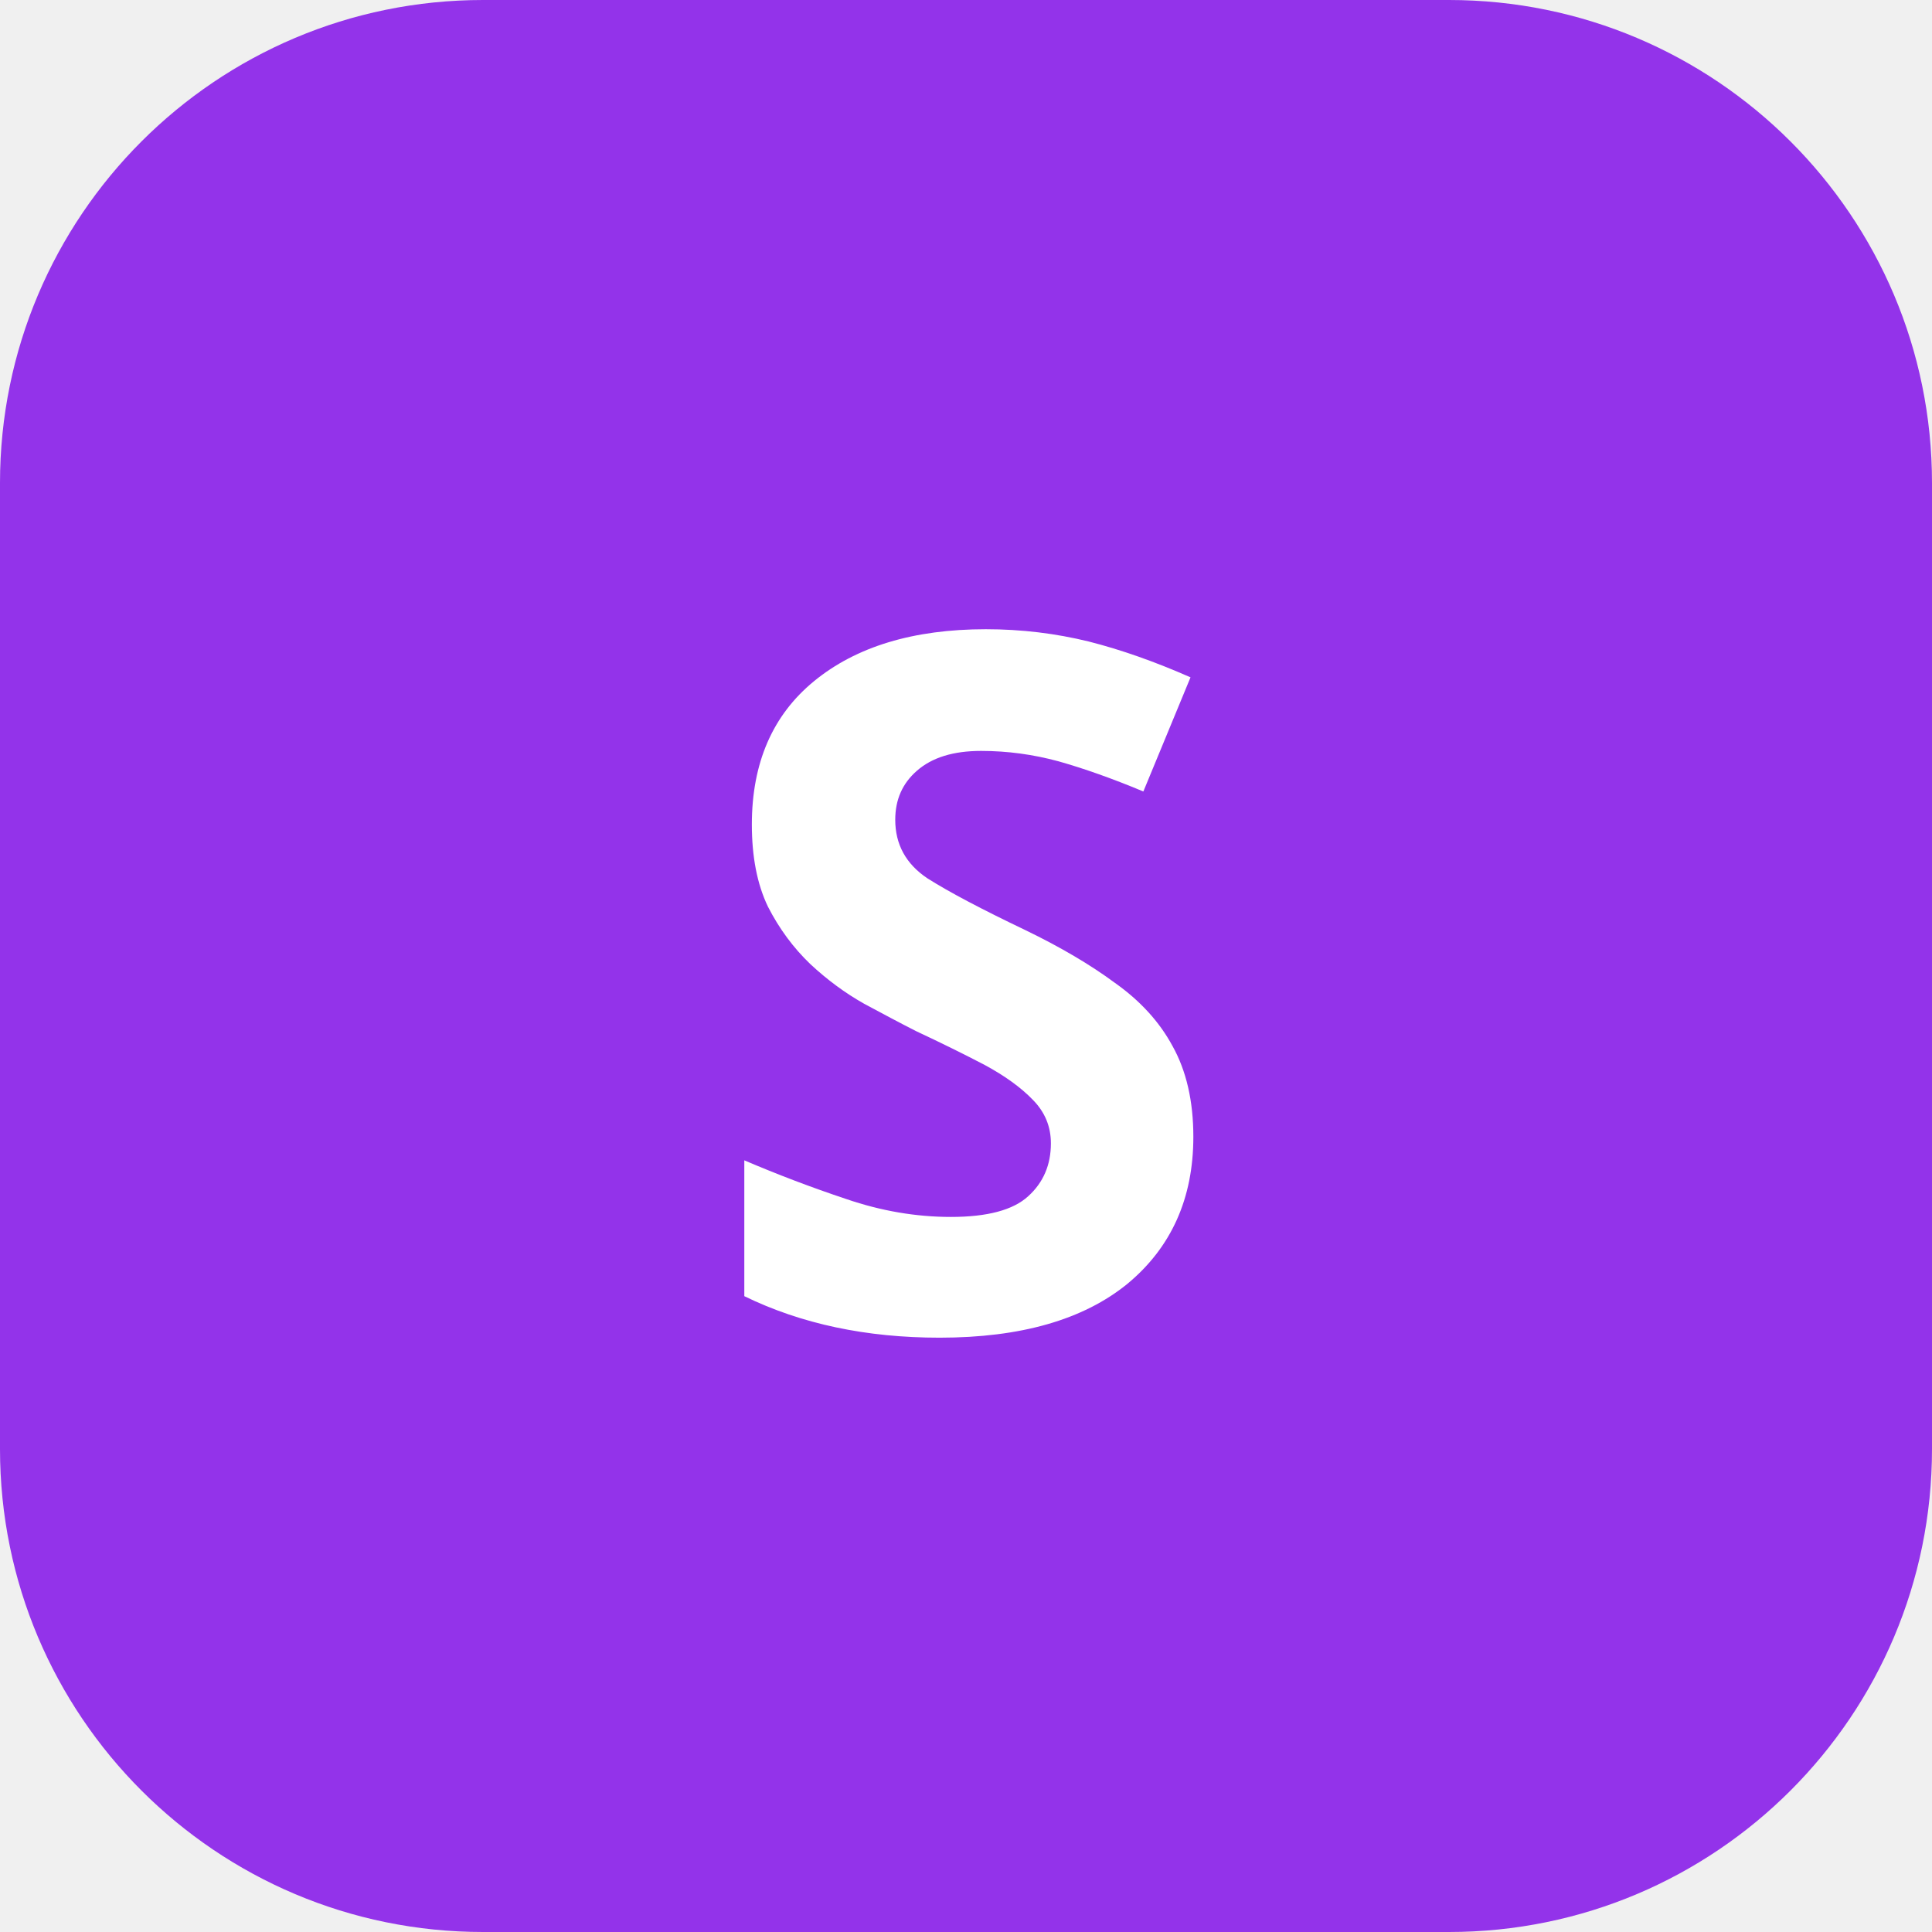
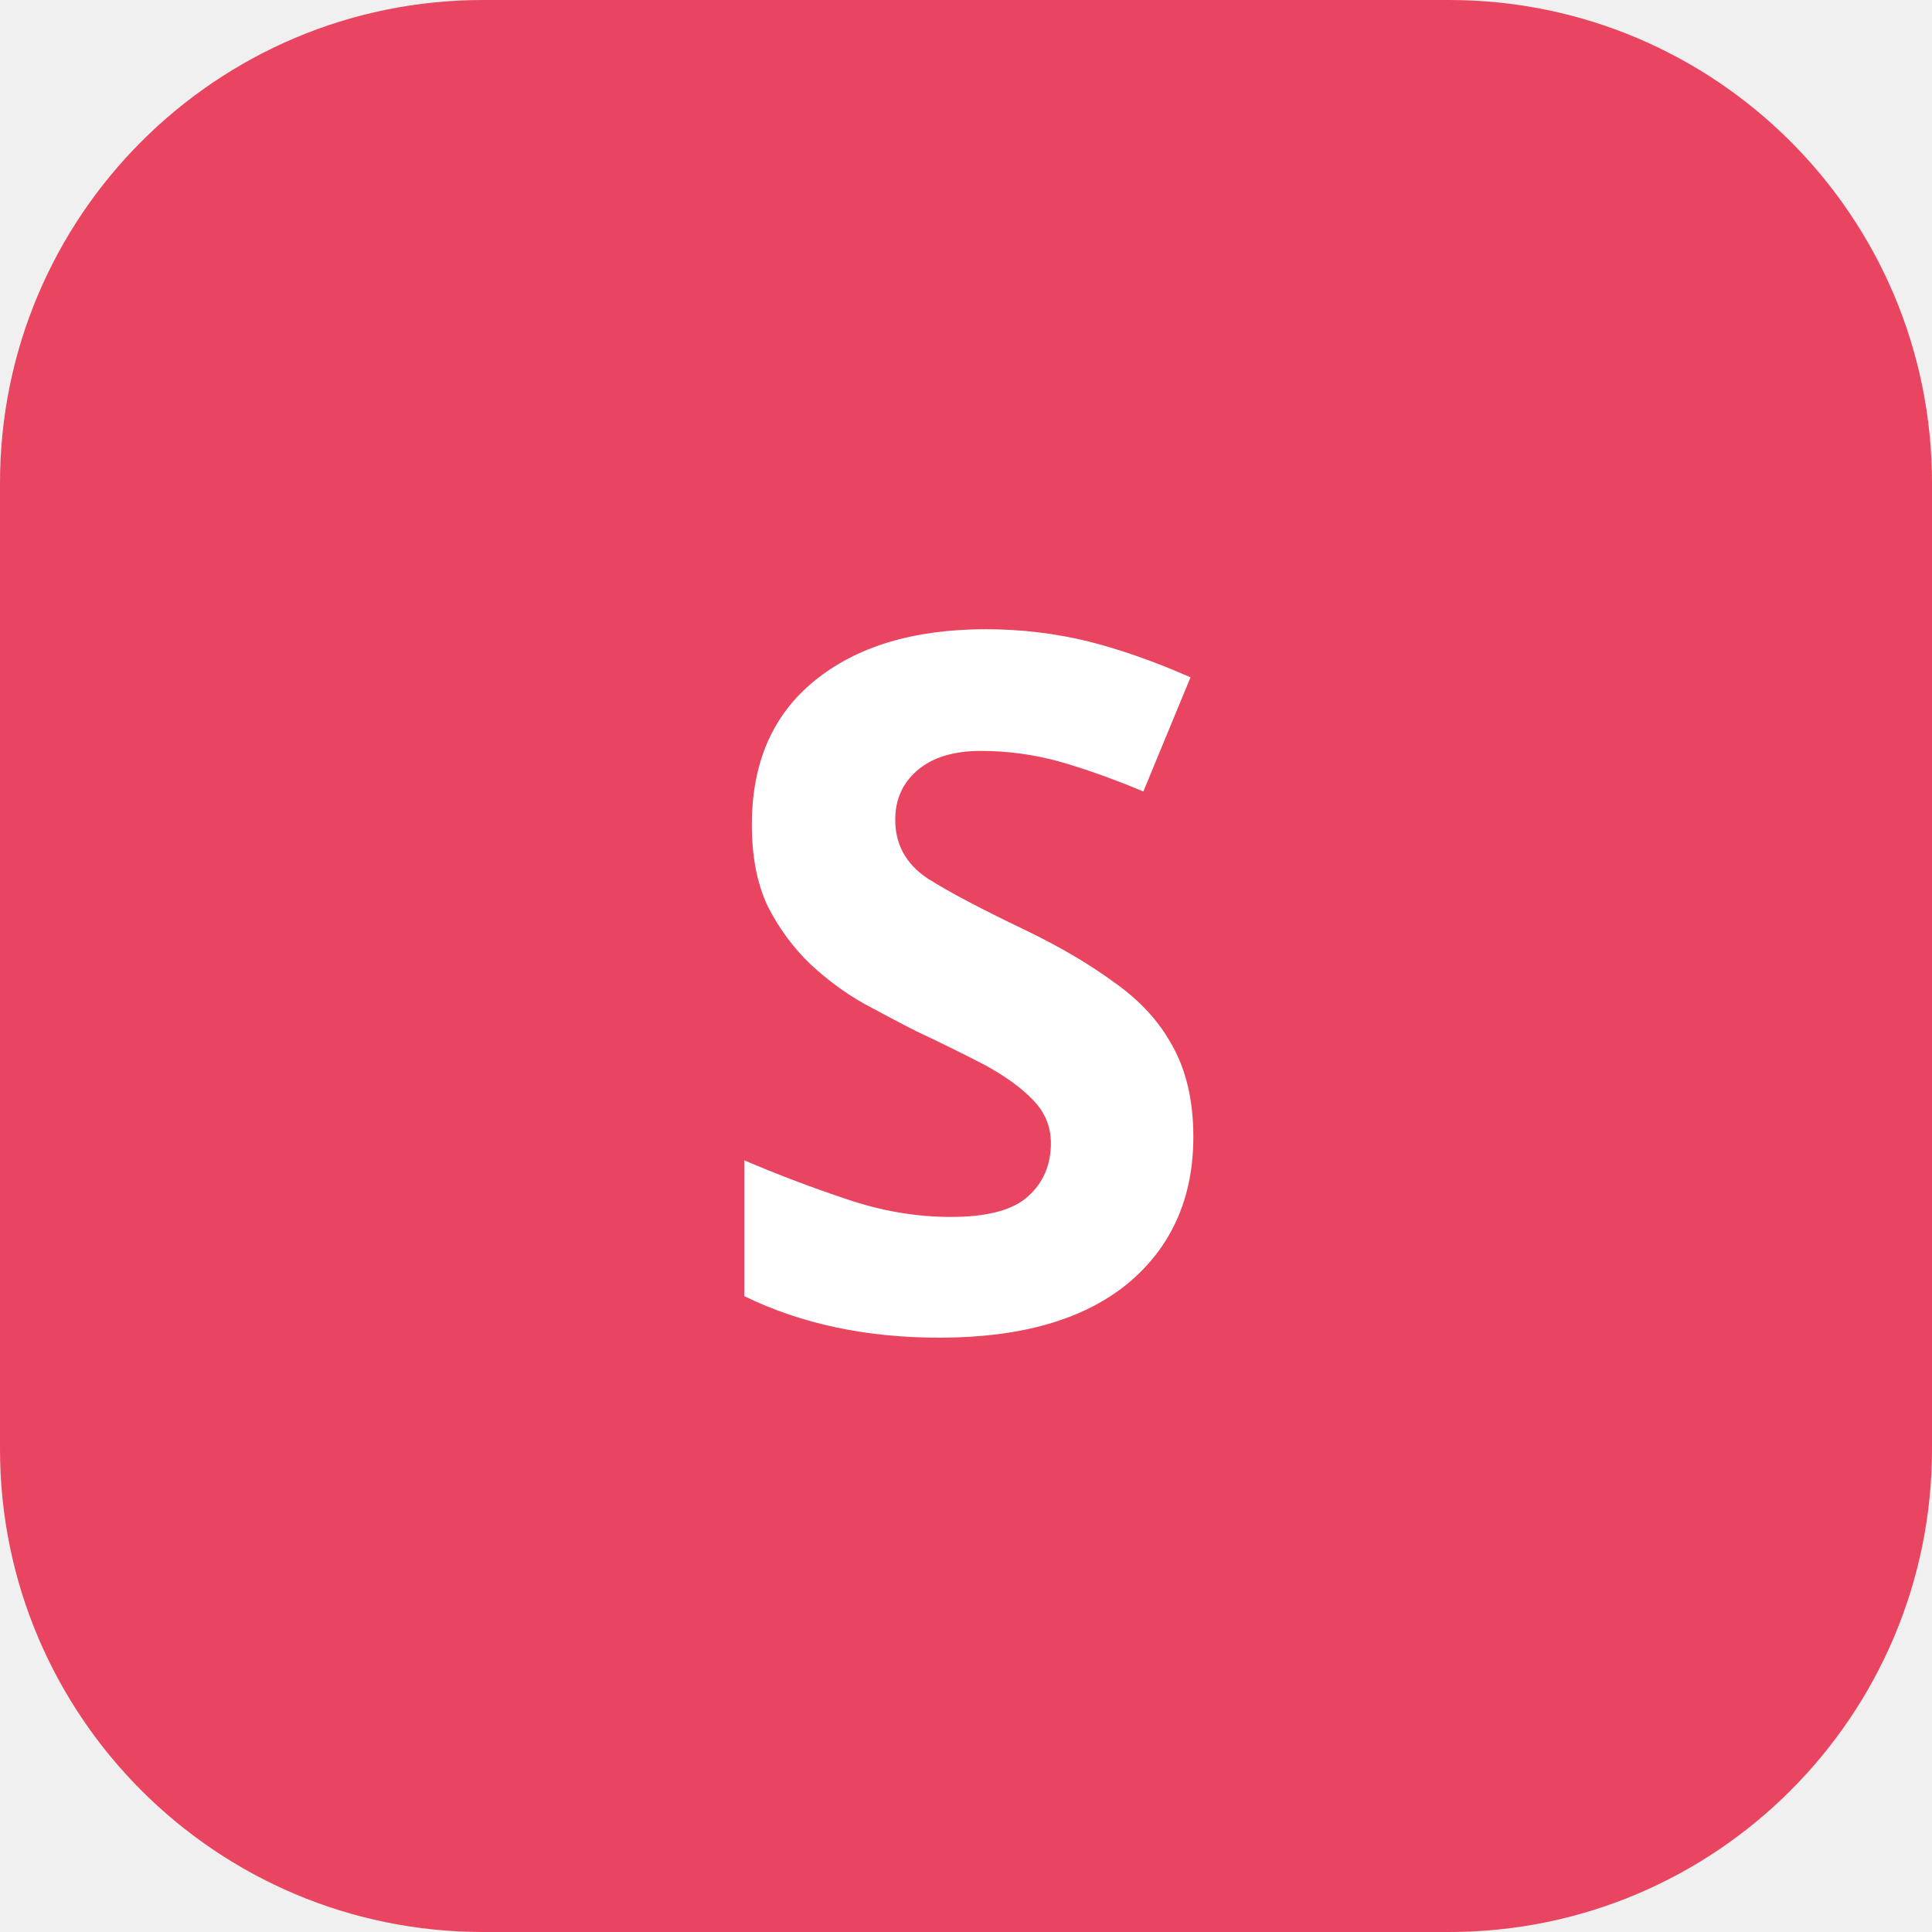
<svg xmlns="http://www.w3.org/2000/svg" viewBox="0 0 32 32">
-   <rect width="32" height="32" rx="8" fill="#9333ea" />
+   <rect width="32" height="32" rx="8" fill="#e94560" />
  <text x="16" y="22" text-anchor="middle" font-family="system-ui,sans-serif" font-size="16" font-weight="700" fill="#fff">S</text>
</svg>
